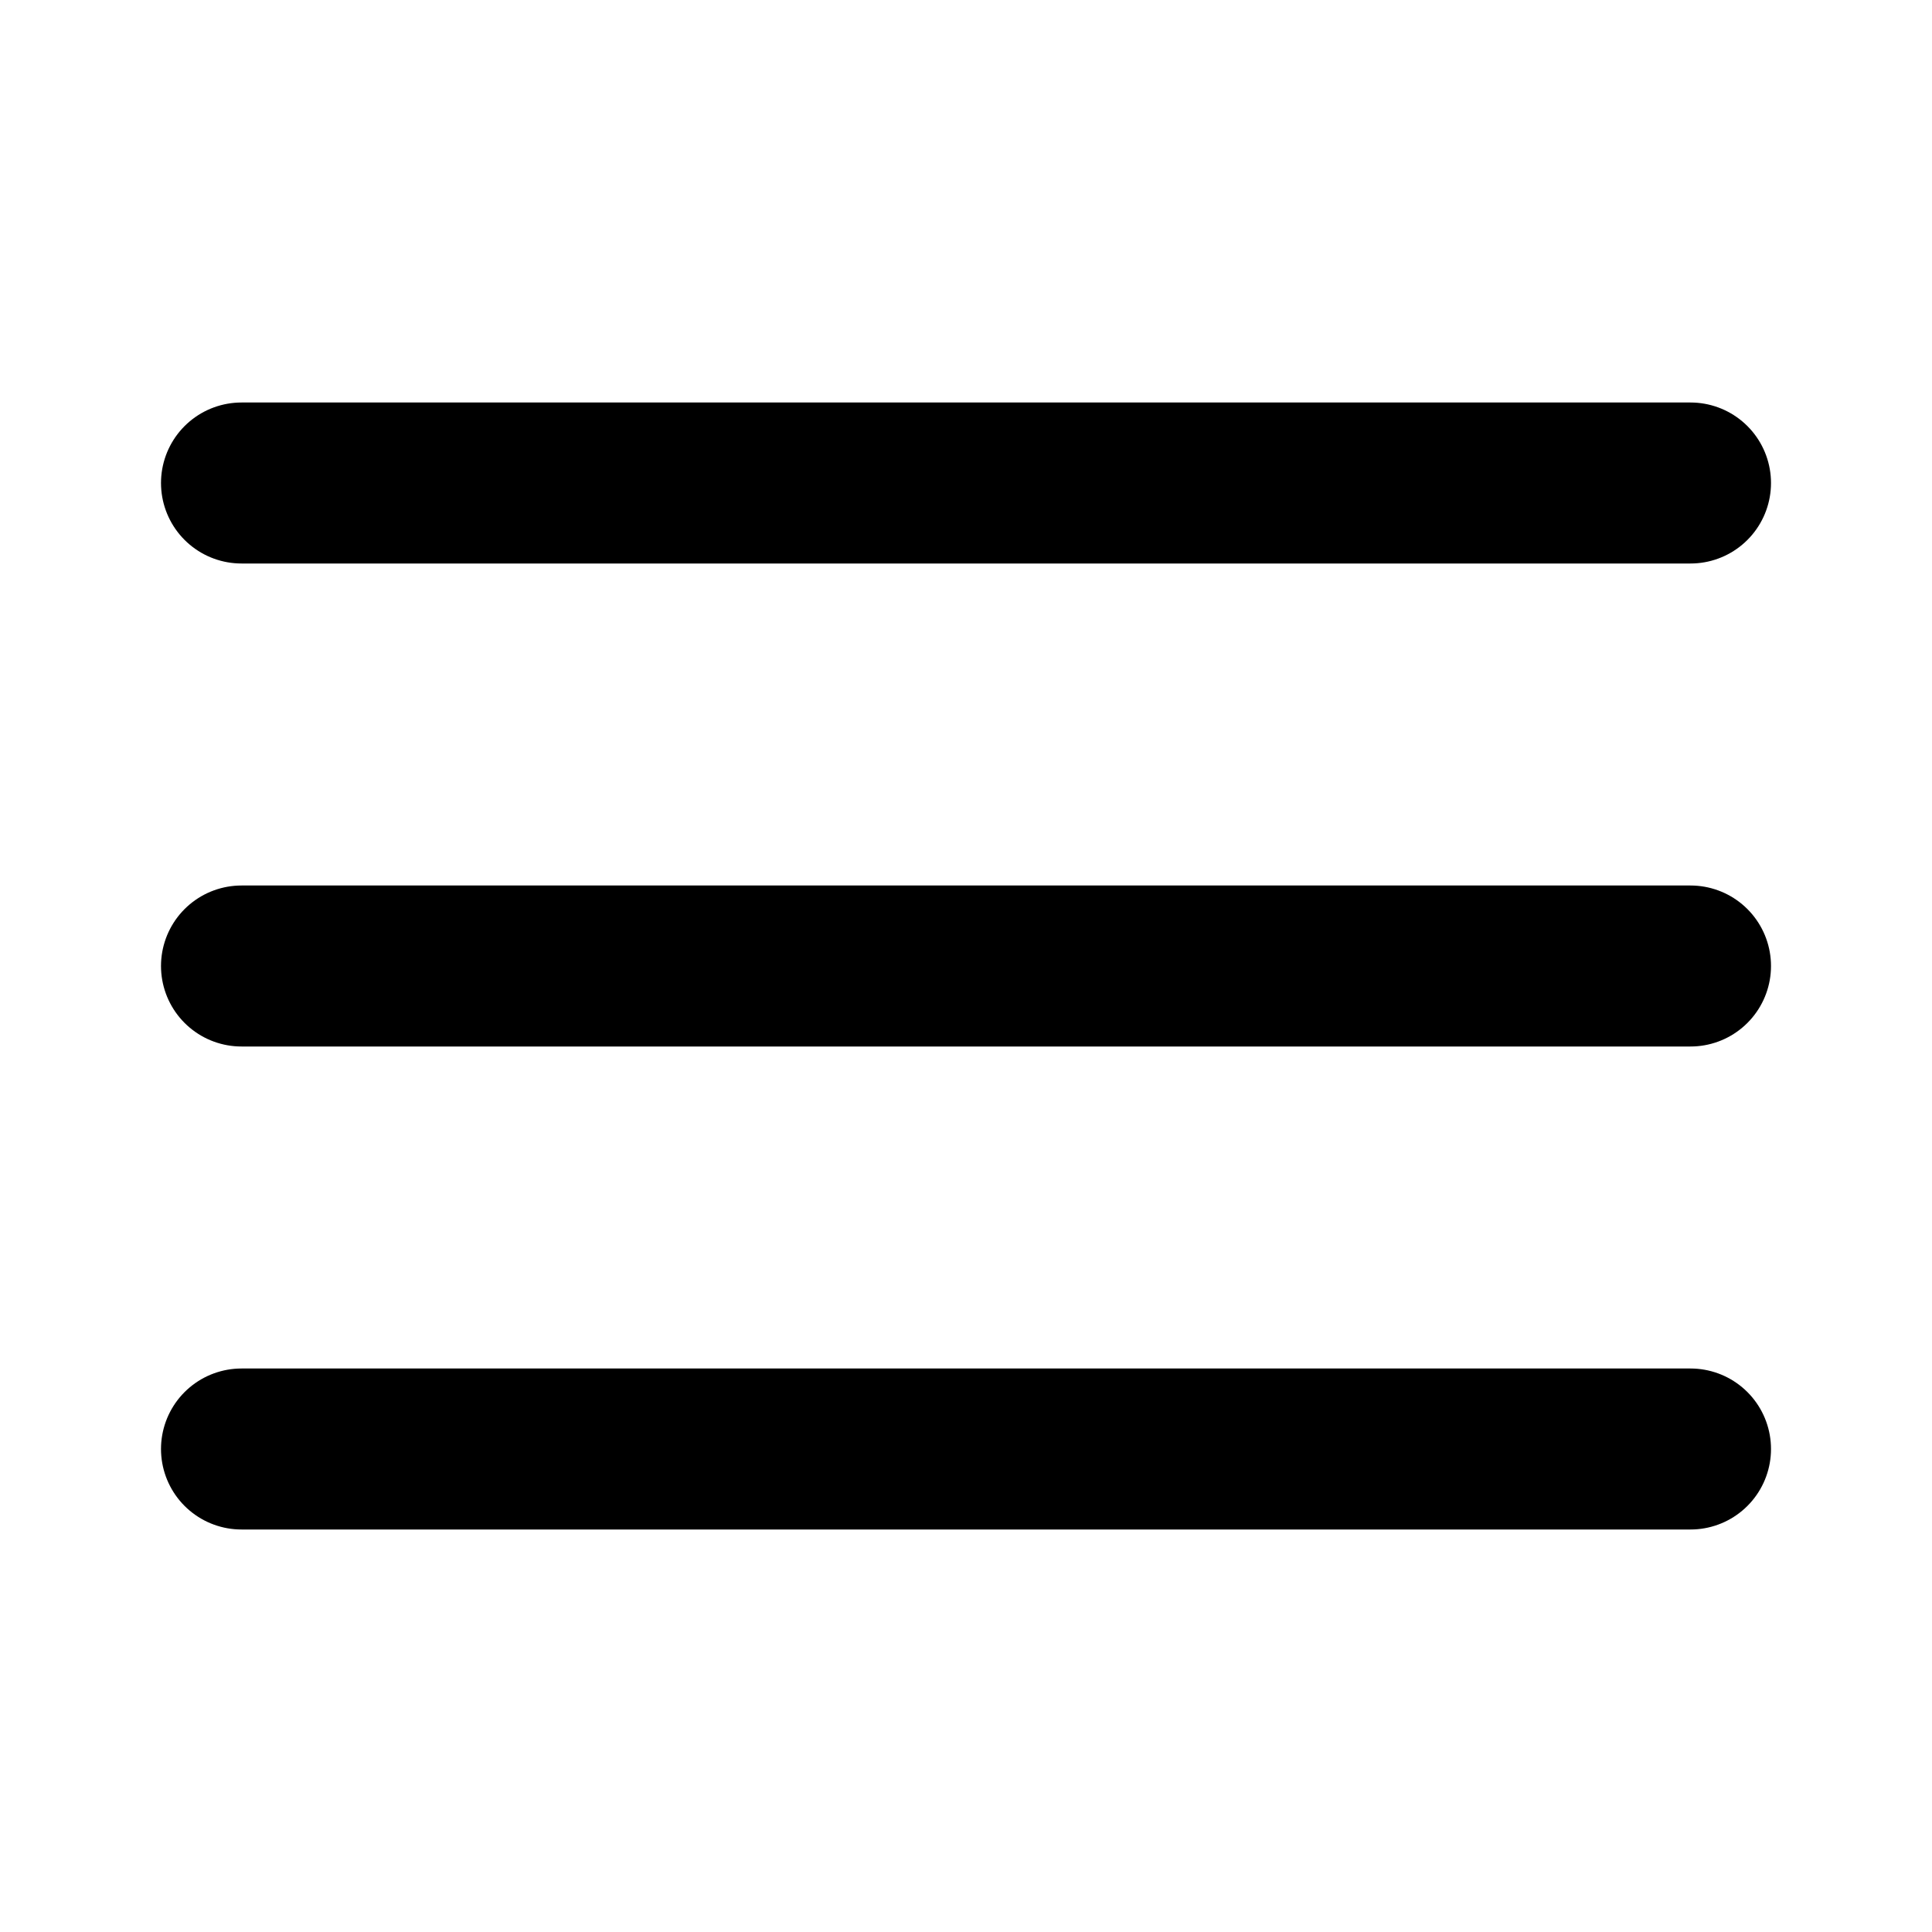
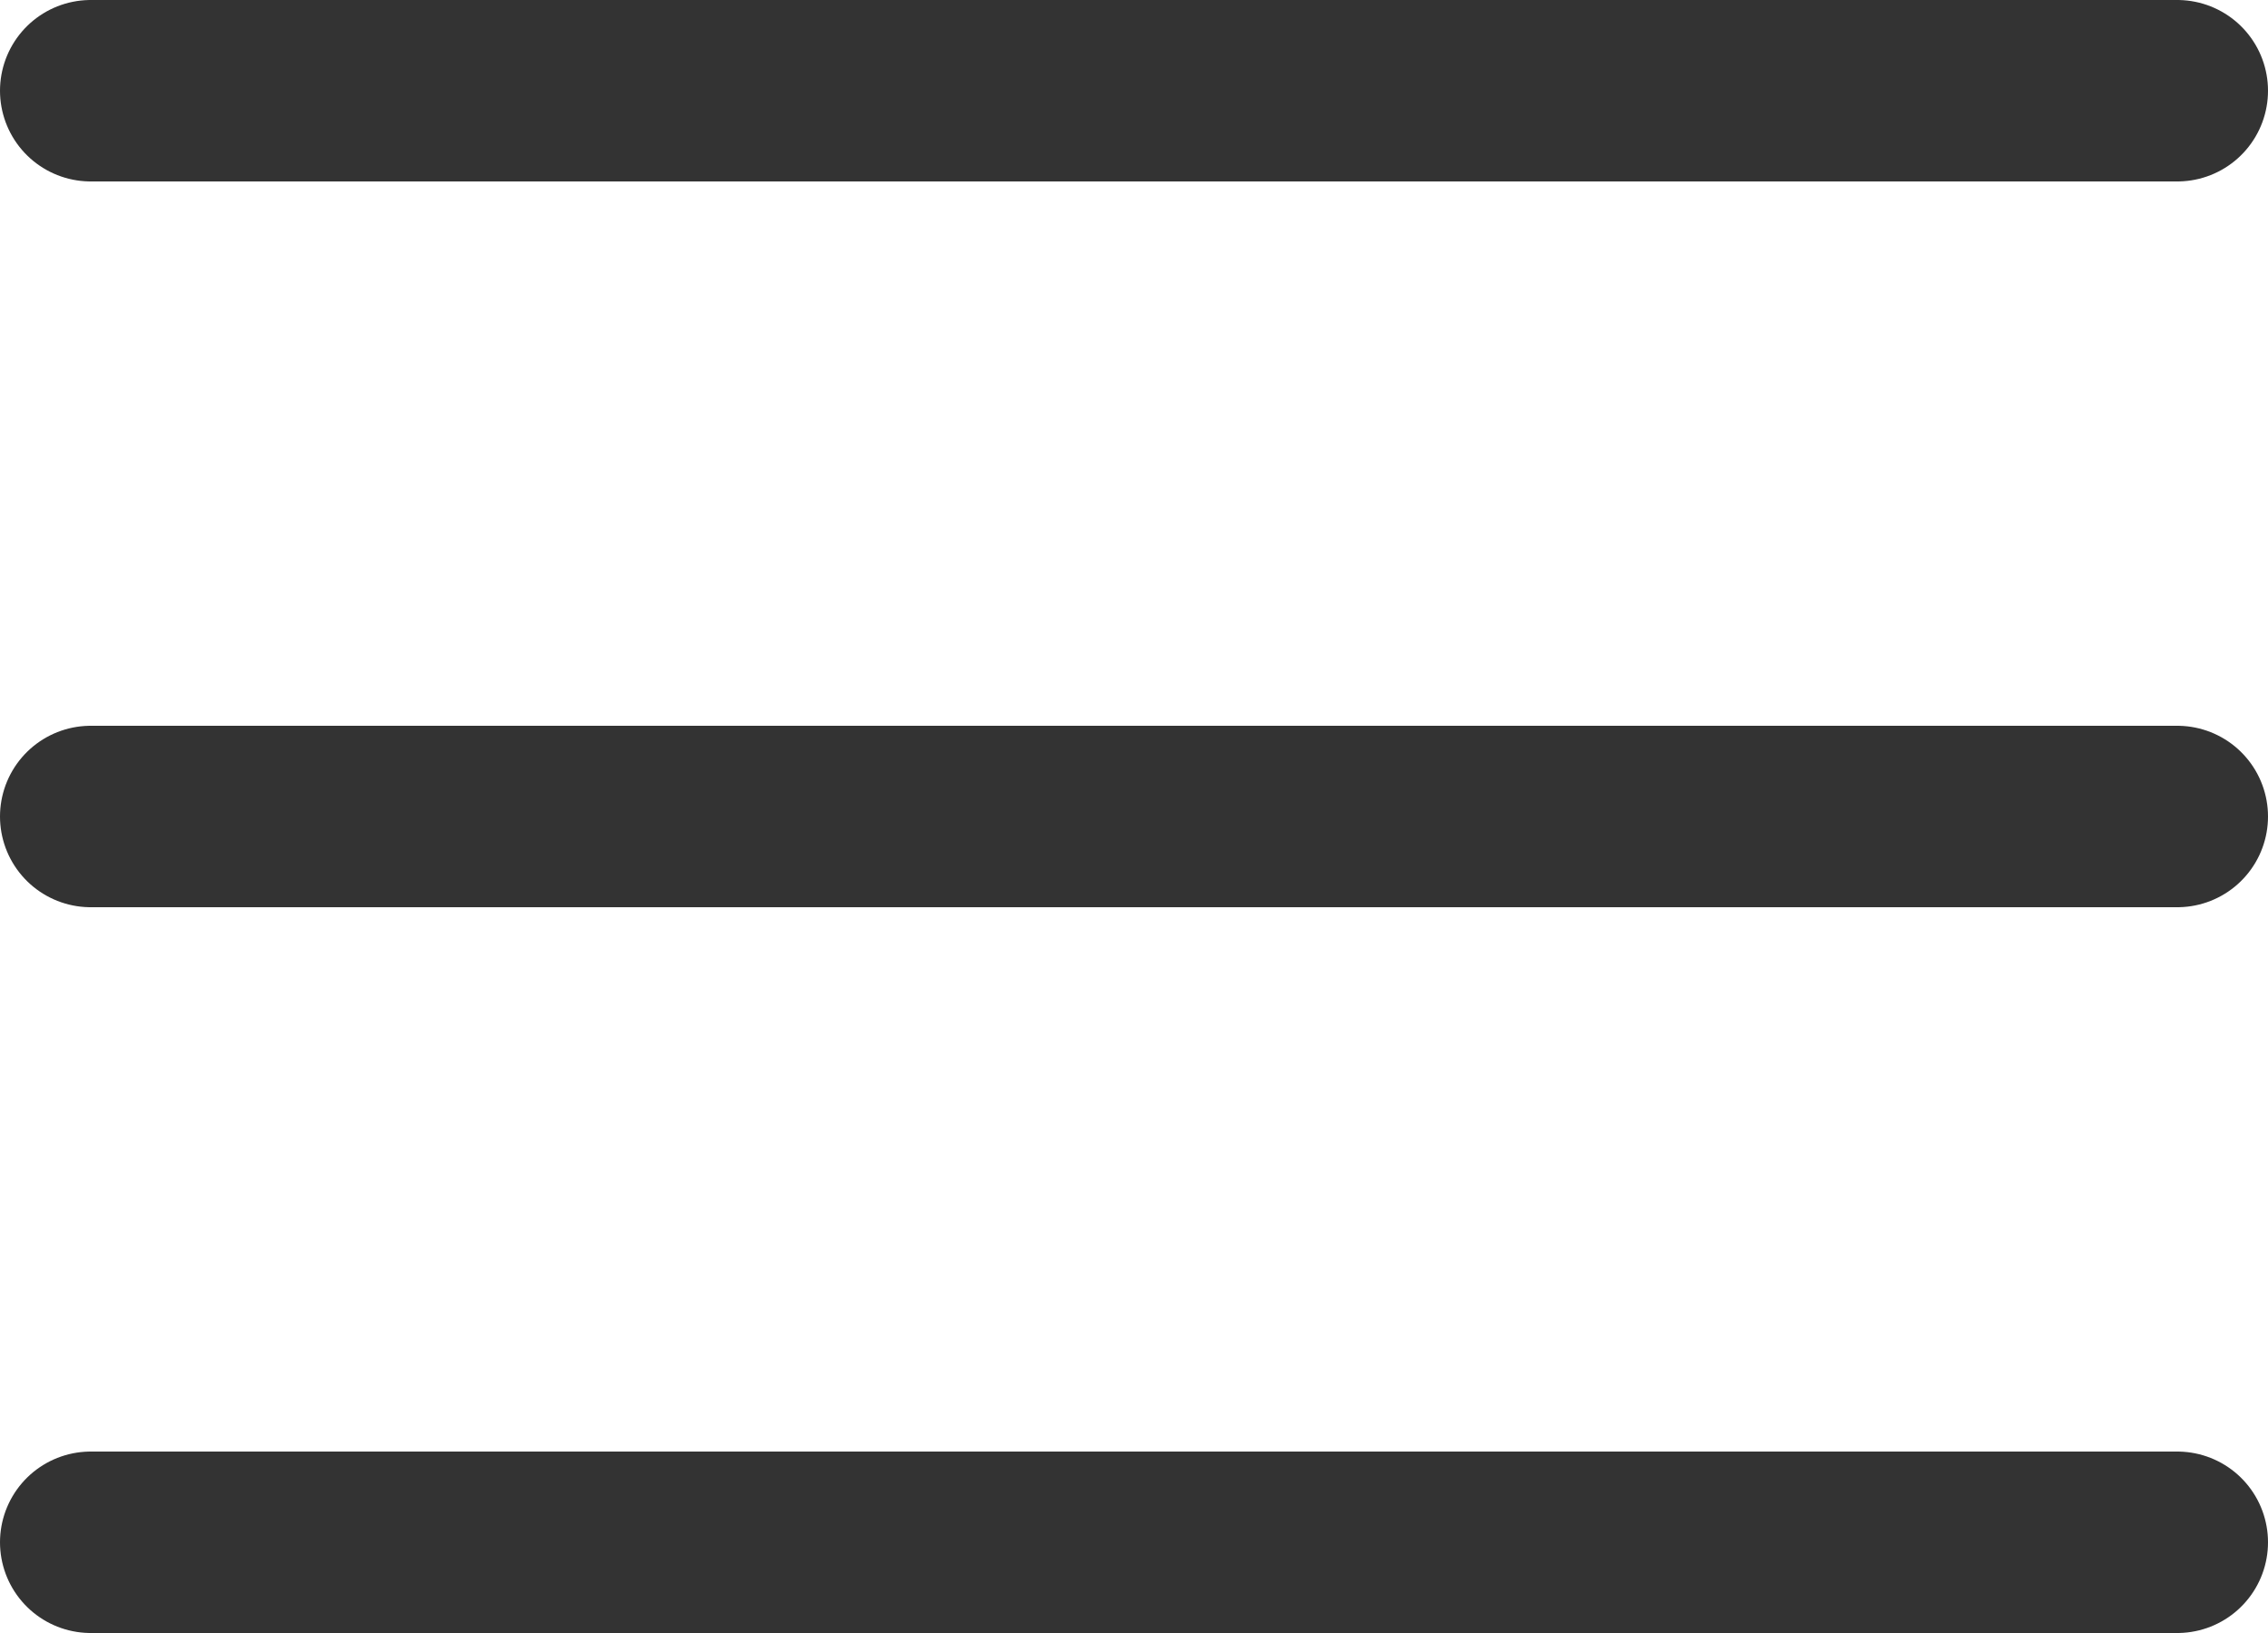
- <svg xmlns="http://www.w3.org/2000/svg" viewBox="0 0 24 24" fill="none" stroke="currentColor" stroke-width="2" stroke-linecap="round" stroke-linejoin="round" class="feather feather-menu">
-   <line x1="3" y1="12" x2="21" y2="12" />
-   <line x1="3" y1="6" x2="21" y2="6" />
-   <line x1="3" y1="18" x2="21" y2="18" />
+ <svg xmlns="http://www.w3.org/2000/svg" width="25" height="18" viewBox="0 0 25 18">
+   <g id="hamburger-menu" transform="translate(-9 -2)">
+     <line id="Line_4" data-name="Line 4" x2="23" transform="translate(10 3)" fill="none" stroke="#333" stroke-linecap="round" stroke-width="2" />
+     <line id="Line_5" data-name="Line 5" x2="23" transform="translate(10 11)" fill="none" stroke="#333" stroke-linecap="round" stroke-width="2" />
+     <line id="Line_6" data-name="Line 6" x2="23" transform="translate(10 19)" fill="none" stroke="#333" stroke-linecap="round" stroke-width="2" />
+   </g>
</svg>
